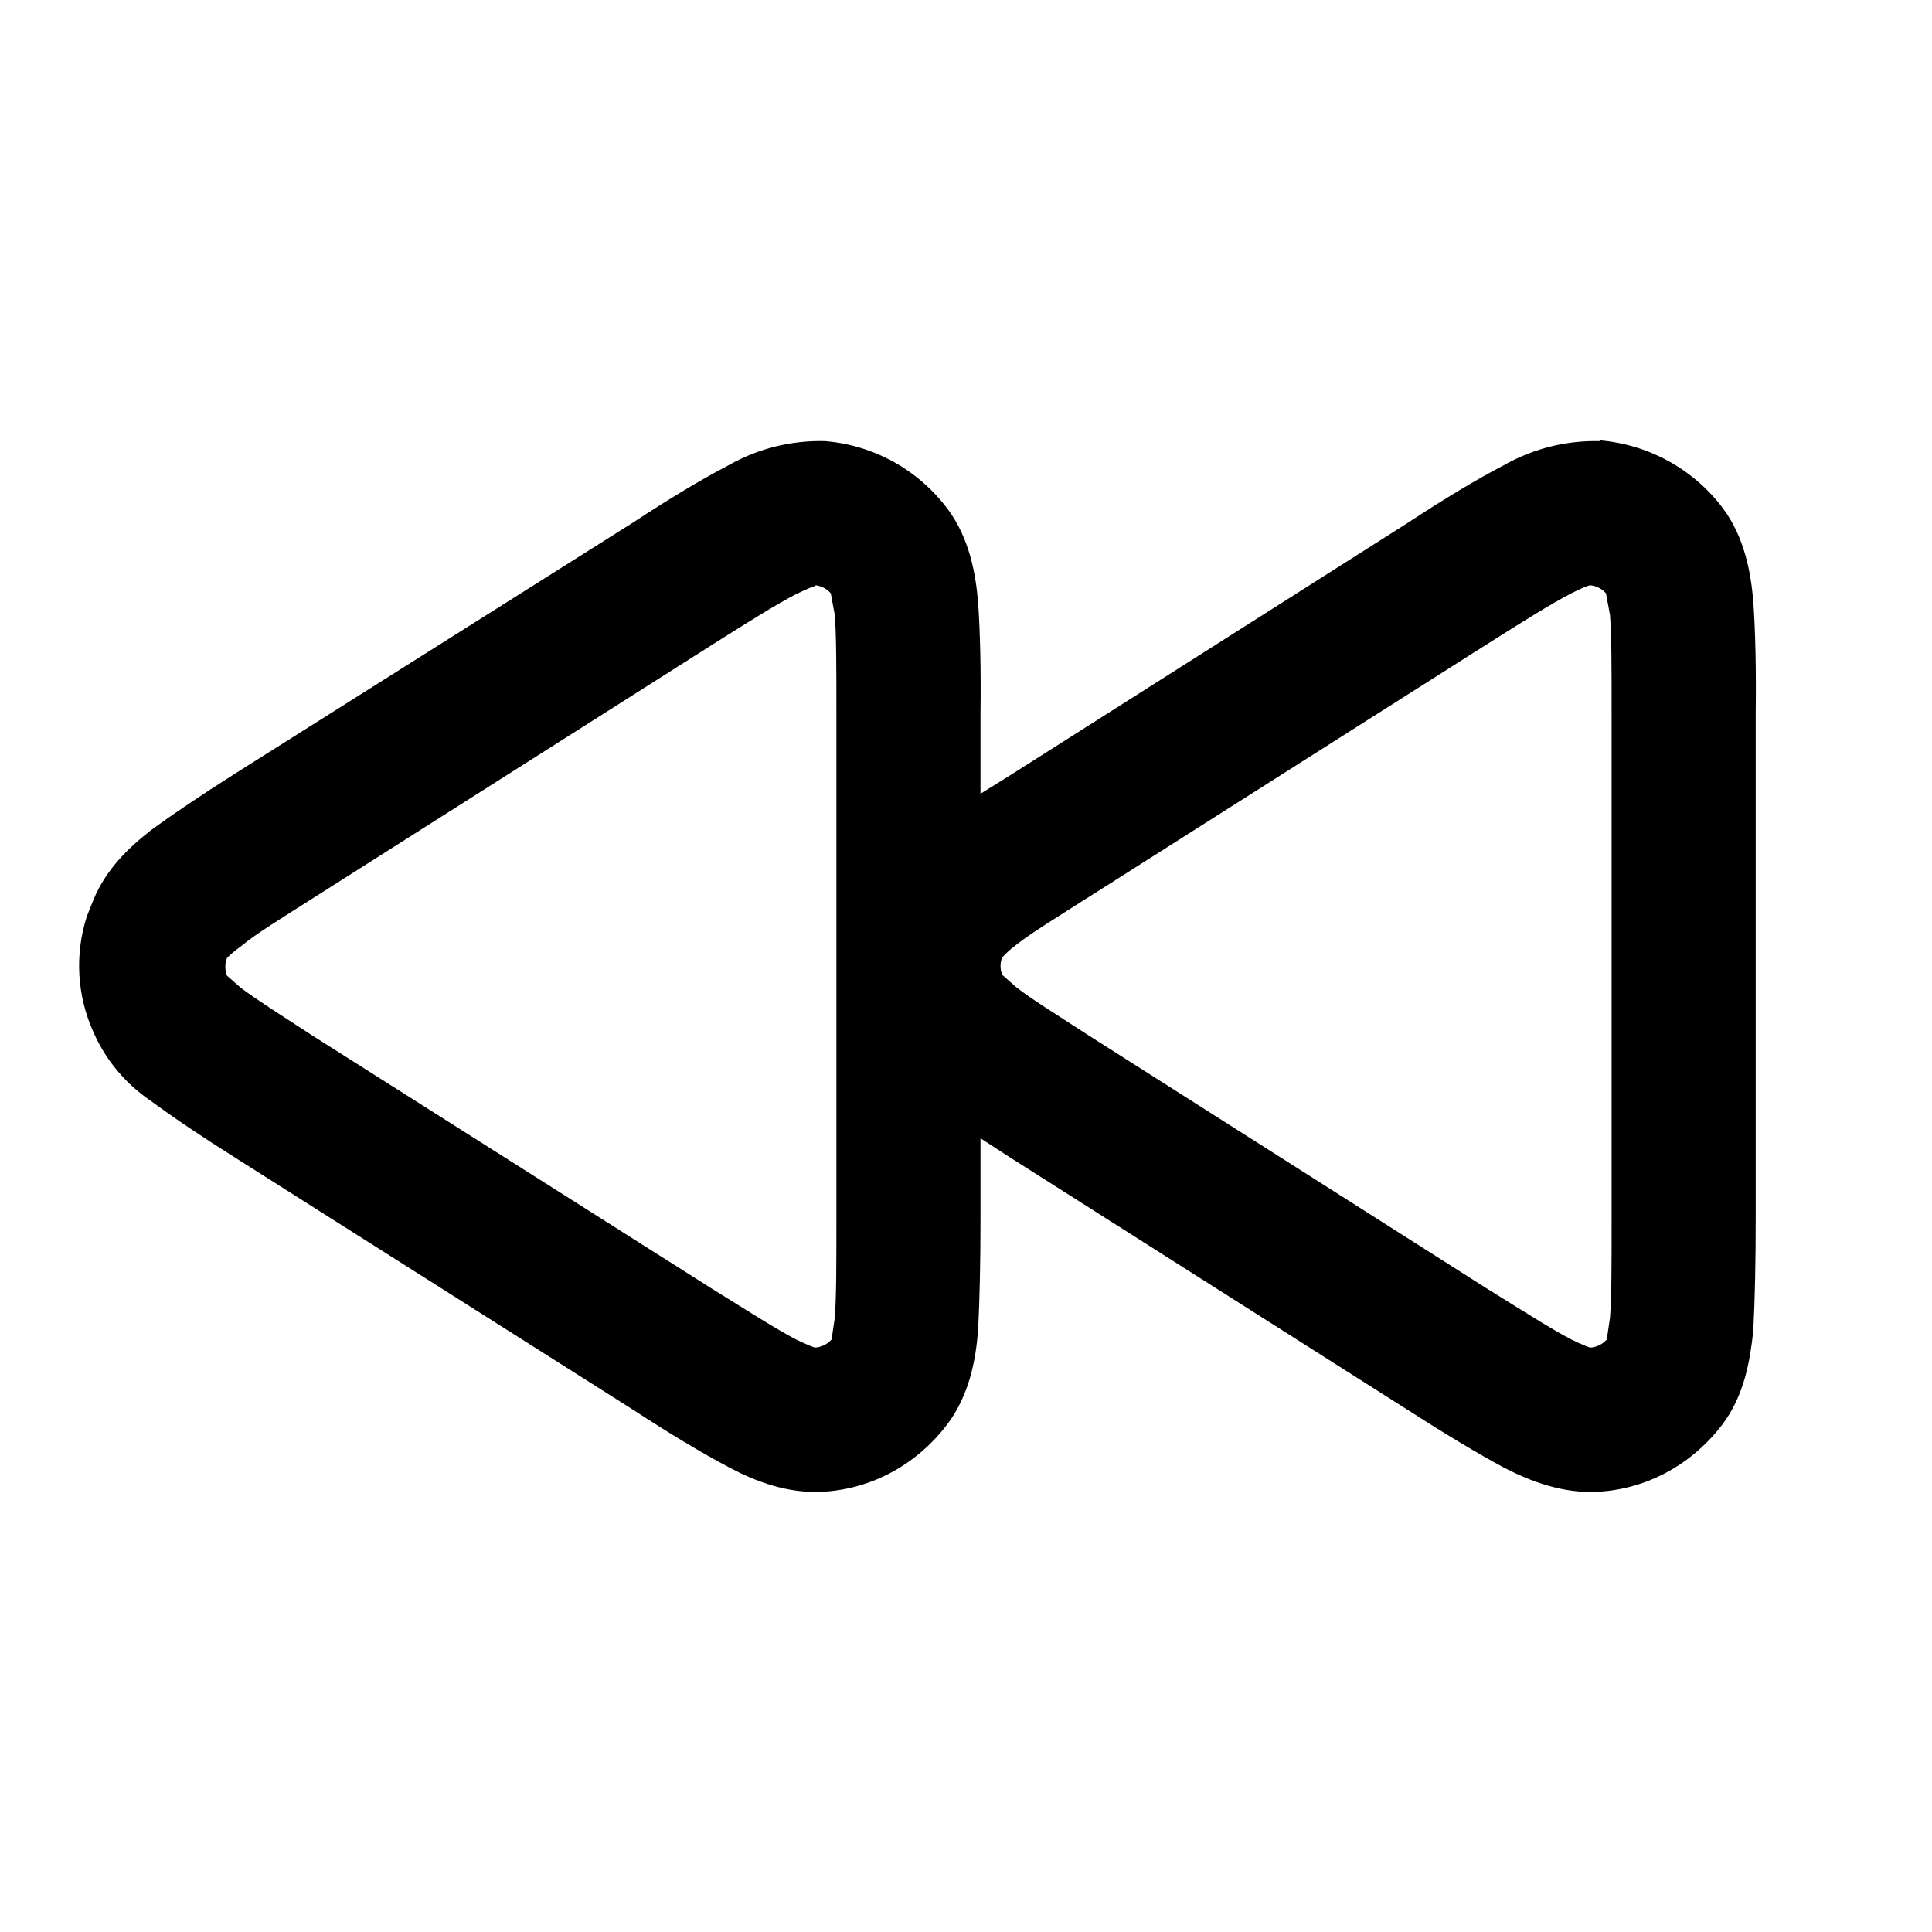
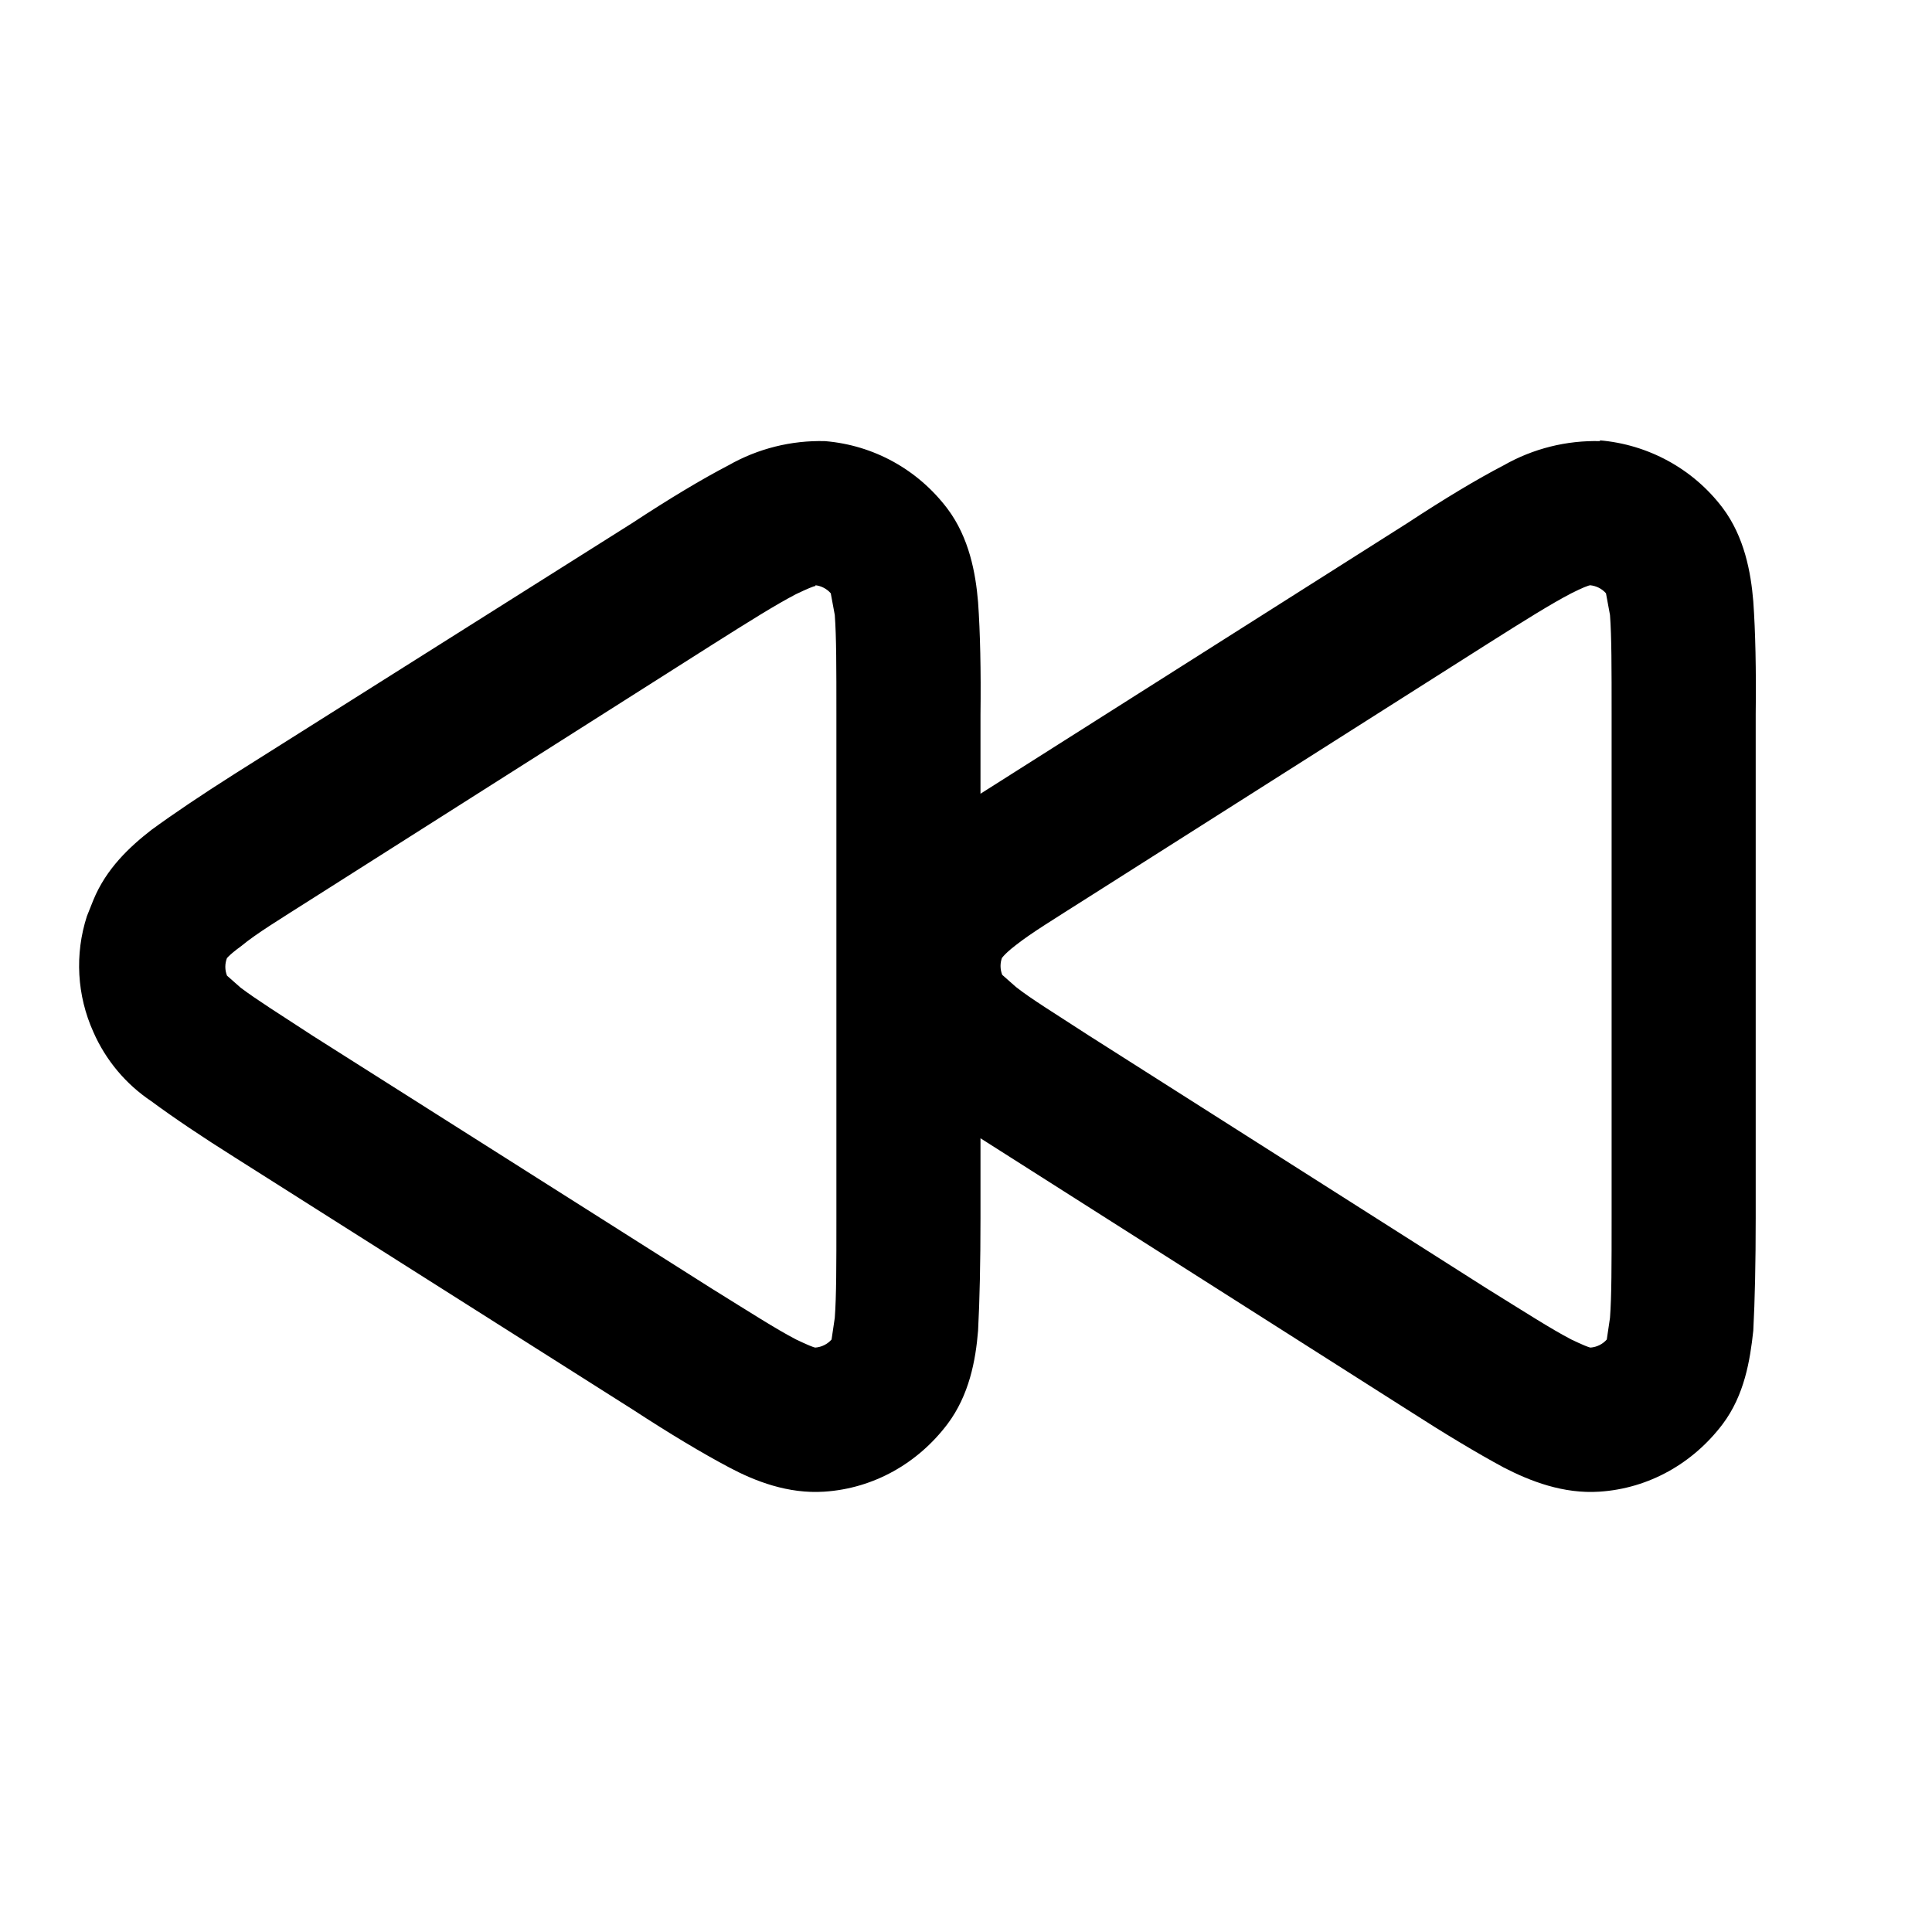
<svg xmlns="http://www.w3.org/2000/svg" viewBox="0 0 24 24" width="24" height="24">
-   <path fill-rule="evenodd" d="M19.87 5.47c.6.05 1.16.35 1.53.84.27.36.35.8.38 1.16q.04.57.03 1.4v6.26q0 .83-.03 1.4c-.04.37-.11.8-.38 1.16-.37.49-.92.8-1.53.84-.45.03-.86-.13-1.19-.3q-.5-.27-1.2-.72l-4.93-3.13-.37-.24v.99q0 .83-.03 1.4c-.03.37-.11.8-.38 1.16-.37.49-.92.8-1.53.84-.45.03-.86-.13-1.18-.3q-.51-.27-1.2-.72l-4.94-3.13q-.62-.39-1.04-.7a2 2 0 0 1-.72-.86 2 2 0 0 1-.08-1.44l.08-.2c.16-.39.45-.66.72-.87q.41-.3 1.04-.7L7.85 6.5q.7-.46 1.2-.72a2.3 2.3 0 0 1 1.2-.3c.6.05 1.15.35 1.52.84.27.36.35.8.38 1.16q.04.57.03 1.4v.98l.37-.23 4.93-3.13q.7-.46 1.2-.72a2.3 2.3 0 0 1 1.2-.3m-9.75 1.8q-.03 0-.24.1c-.25.13-.57.33-1.06.64L3.9 11.15c-.44.28-.72.45-.9.6-.18.13-.2.18-.18.15a.3.3 0 0 0 0 .22l.17.15c.2.15.47.32.9.6L8.83 16c.5.31.81.51 1.06.64q.21.1.24.1a.3.3 0 0 0 .2-.1l.04-.27c.02-.27.02-.65.02-1.23V8.87c0-.58 0-.96-.02-1.23l-.05-.27a.3.3 0 0 0-.19-.1m9.63 0q-.04 0-.24.1c-.25.13-.57.33-1.06.64l-4.93 3.13c-.44.28-.72.45-.91.6-.17.13-.18.18-.17.15a.3.3 0 0 0 0 .22l.17.15c.19.15.47.32.9.6L18.46 16c.5.31.81.51 1.06.64q.21.1.24.1a.3.3 0 0 0 .2-.1l.04-.27c.02-.27.02-.65.02-1.23V8.87c0-.58 0-.96-.02-1.23l-.05-.27a.3.3 0 0 0-.2-.1" clip-rule="evenodd" />
+   <path fill-rule="evenodd" d="M19.87 5.47C20.47 5.52 21.03 5.82 21.4 6.31C21.67 6.67 21.75 7.11 21.78 7.47Q21.82 8.04 21.81 8.87L21.81 15.13Q21.81 15.96 21.78 16.53C21.74 16.9 21.67 17.33 21.4 17.69C21.03 18.18 20.48 18.49 19.87 18.53C19.42 18.56 19.01 18.4 18.68 18.23Q18.18 17.96 17.48 17.51L12.18 14.14L12.18 15.13Q12.18 15.96 12.15 16.53C12.12 16.9 12.04 17.33 11.77 17.69C11.4 18.18 10.85 18.49 10.24 18.53C9.79 18.56 9.38 18.4 9.06 18.23Q8.55 17.96 7.86 17.51L2.92 14.38Q2.3 13.99 1.88 13.68A2 2 0 0 1 1.16 12.82A2 2 0 0 1 1.08 11.38L1.16 11.18C1.32 10.79 1.61 10.52 1.88 10.31Q2.29 10.01 2.92 9.61L7.85 6.5Q8.55 6.04 9.05 5.78A2.3 2.3 0 0 1 10.25 5.48C10.85 5.53 11.4 5.83 11.77 6.32C12.04 6.68 12.12 7.12 12.15 7.48Q12.19 8.05 12.18 8.88L12.18 9.86L17.48 6.5Q18.18 6.04 18.68 5.78A2.3 2.3 0 0 1 19.88 5.48M10.13 7.28q-.03 0-.24.1c-.25.13-.57.33-1.06.64L3.9 11.15c-.44.28-.72.45-.9.6-.18.13-.2.18-.18.15a.3.3 0 0 0 0 .22l.17.15c.2.15.47.32.9.6L8.83 16c.5.31.81.51 1.06.64q.21.1.24.1a.3.3 0 0 0 .2-.1l.04-.27c.02-.27.02-.65.02-1.23V8.87c0-.58 0-.96-.02-1.23l-.05-.27a.3.3 0 0 0-.19-.1m9.63 0q-.04 0-.24.1c-.25.13-.57.33-1.06.64l-4.93 3.13c-.44.28-.72.45-.91.6-.17.13-.18.18-.17.15a.3.3 0 0 0 0 .22l.17.15c.19.15.47.32.9.6L18.46 16c.5.31.81.51 1.06.64q.21.1.24.1a.3.3 0 0 0 .2-.1l.04-.27c.02-.27.02-.65.02-1.23V8.87c0-.58 0-.96-.02-1.23l-.05-.27a.3.3 0 0 0-.2-.1" clip-rule="evenodd" />
</svg>
